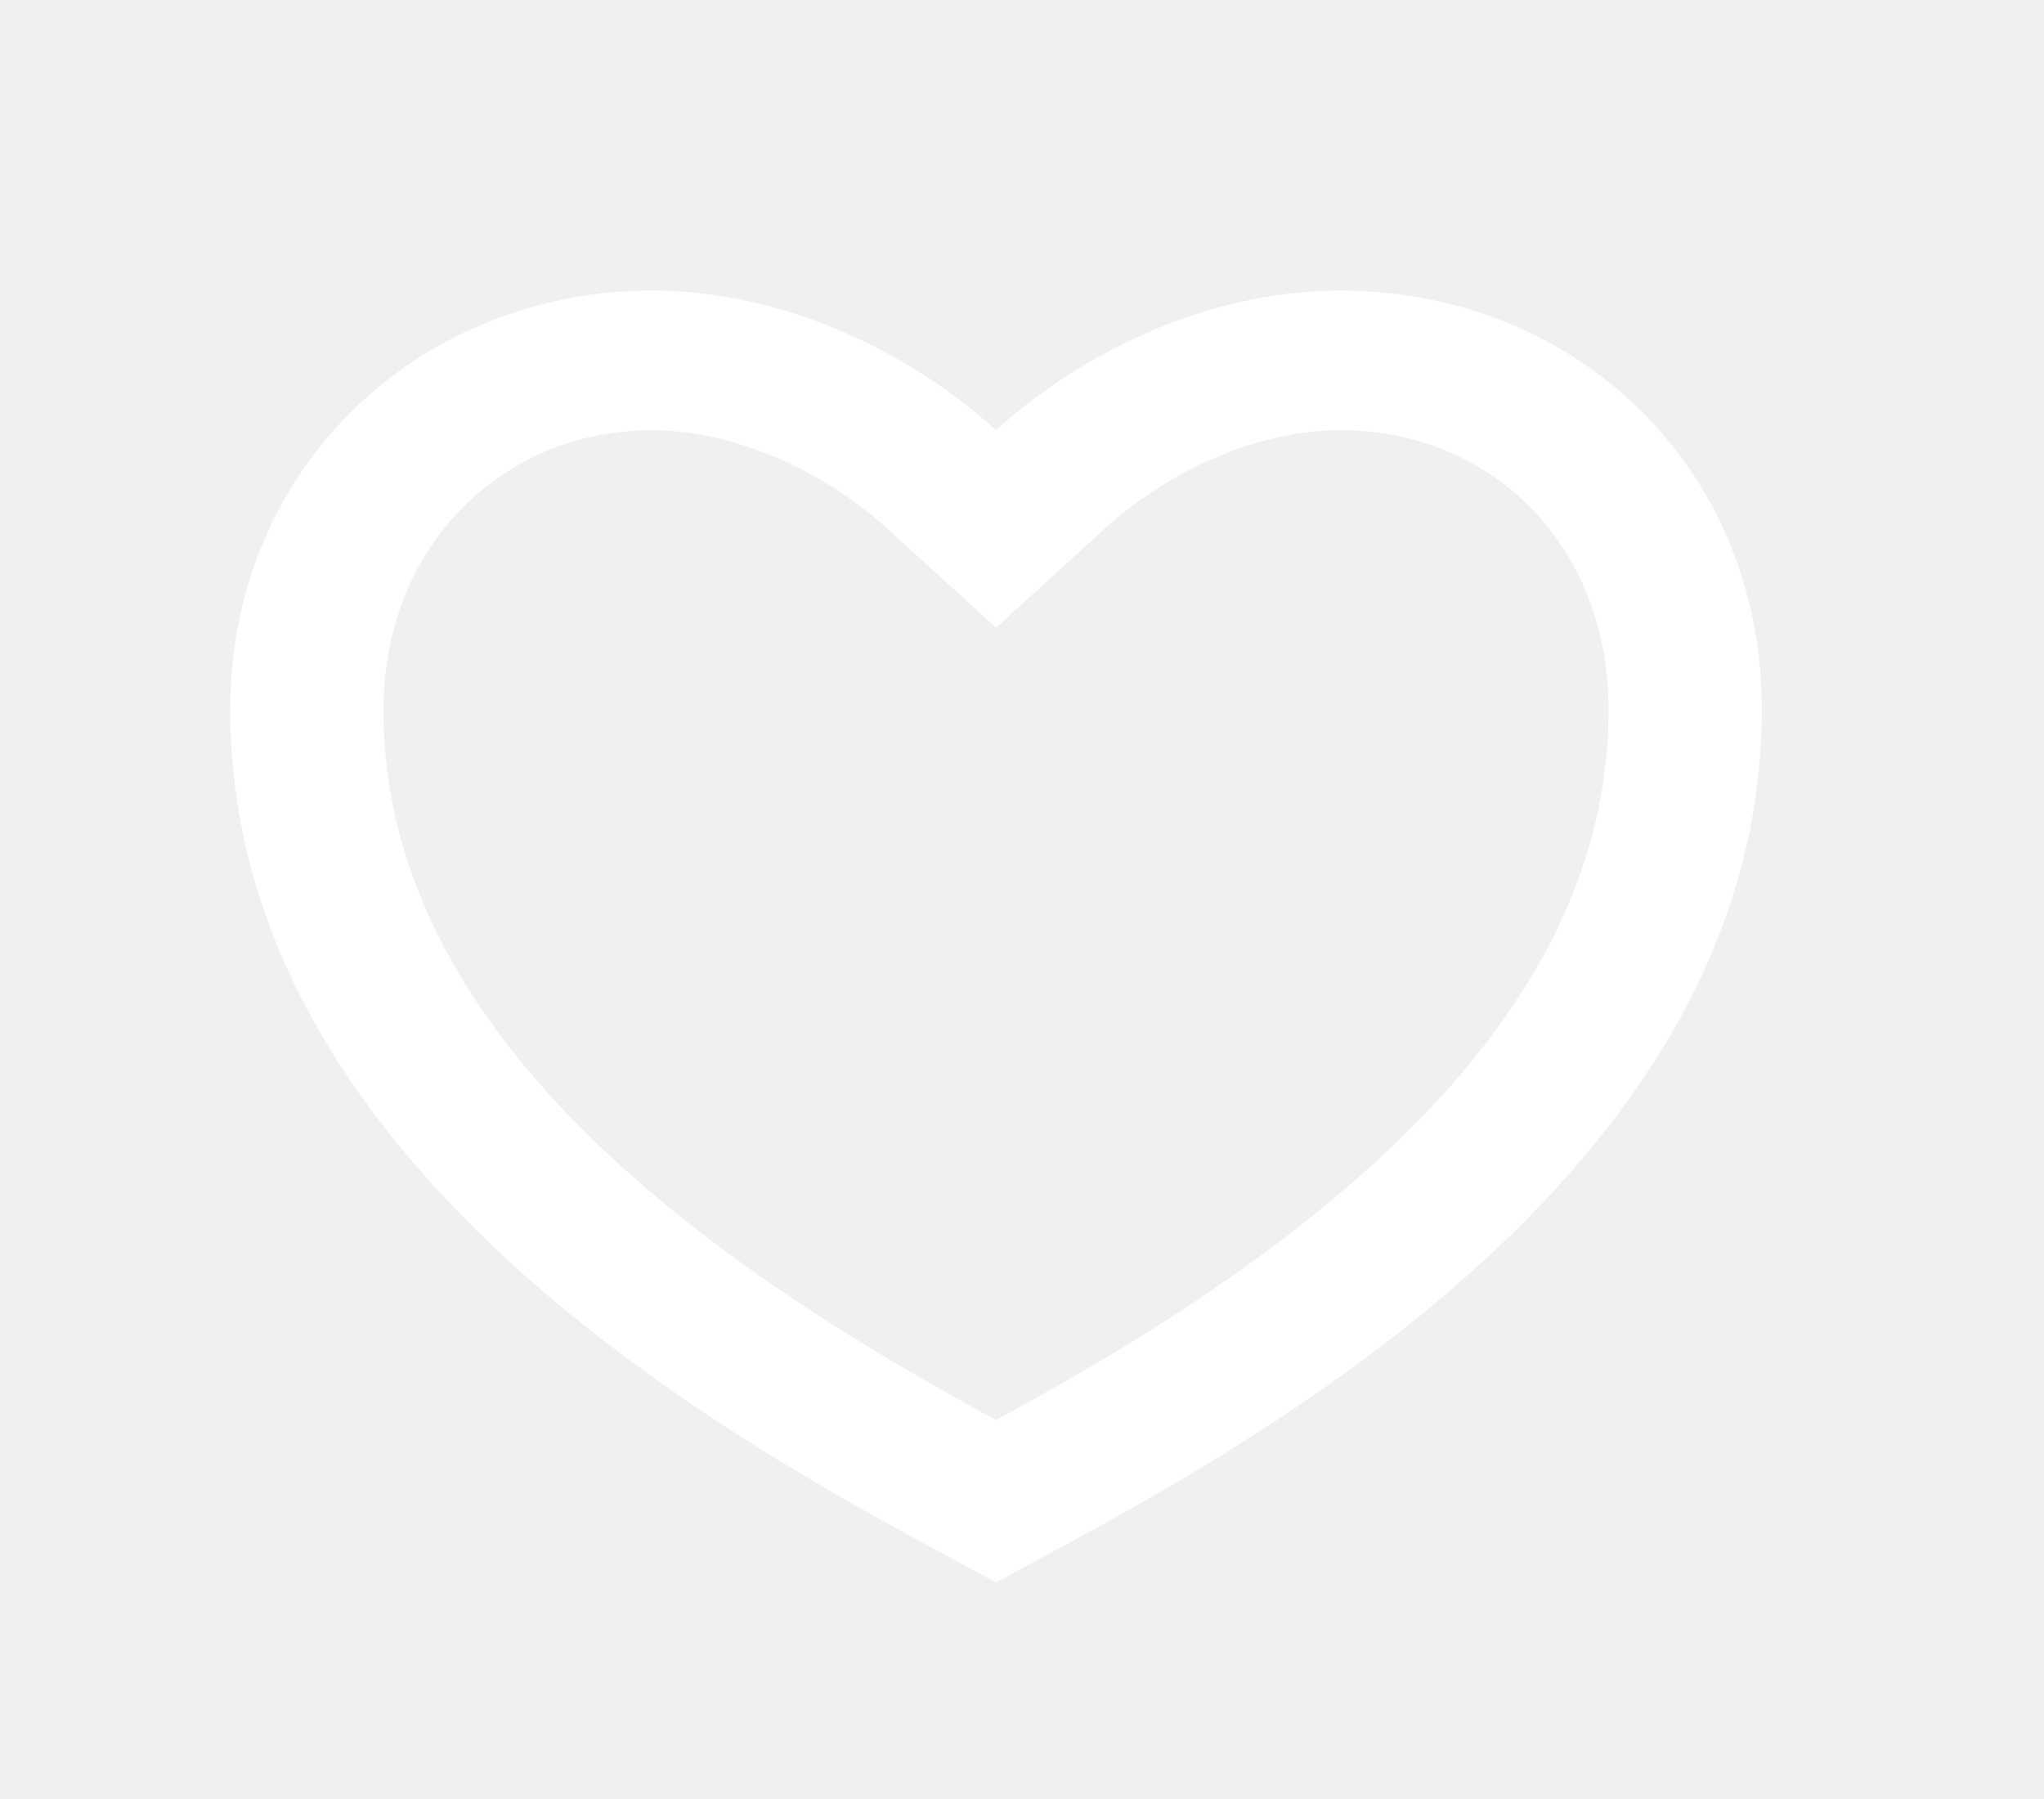
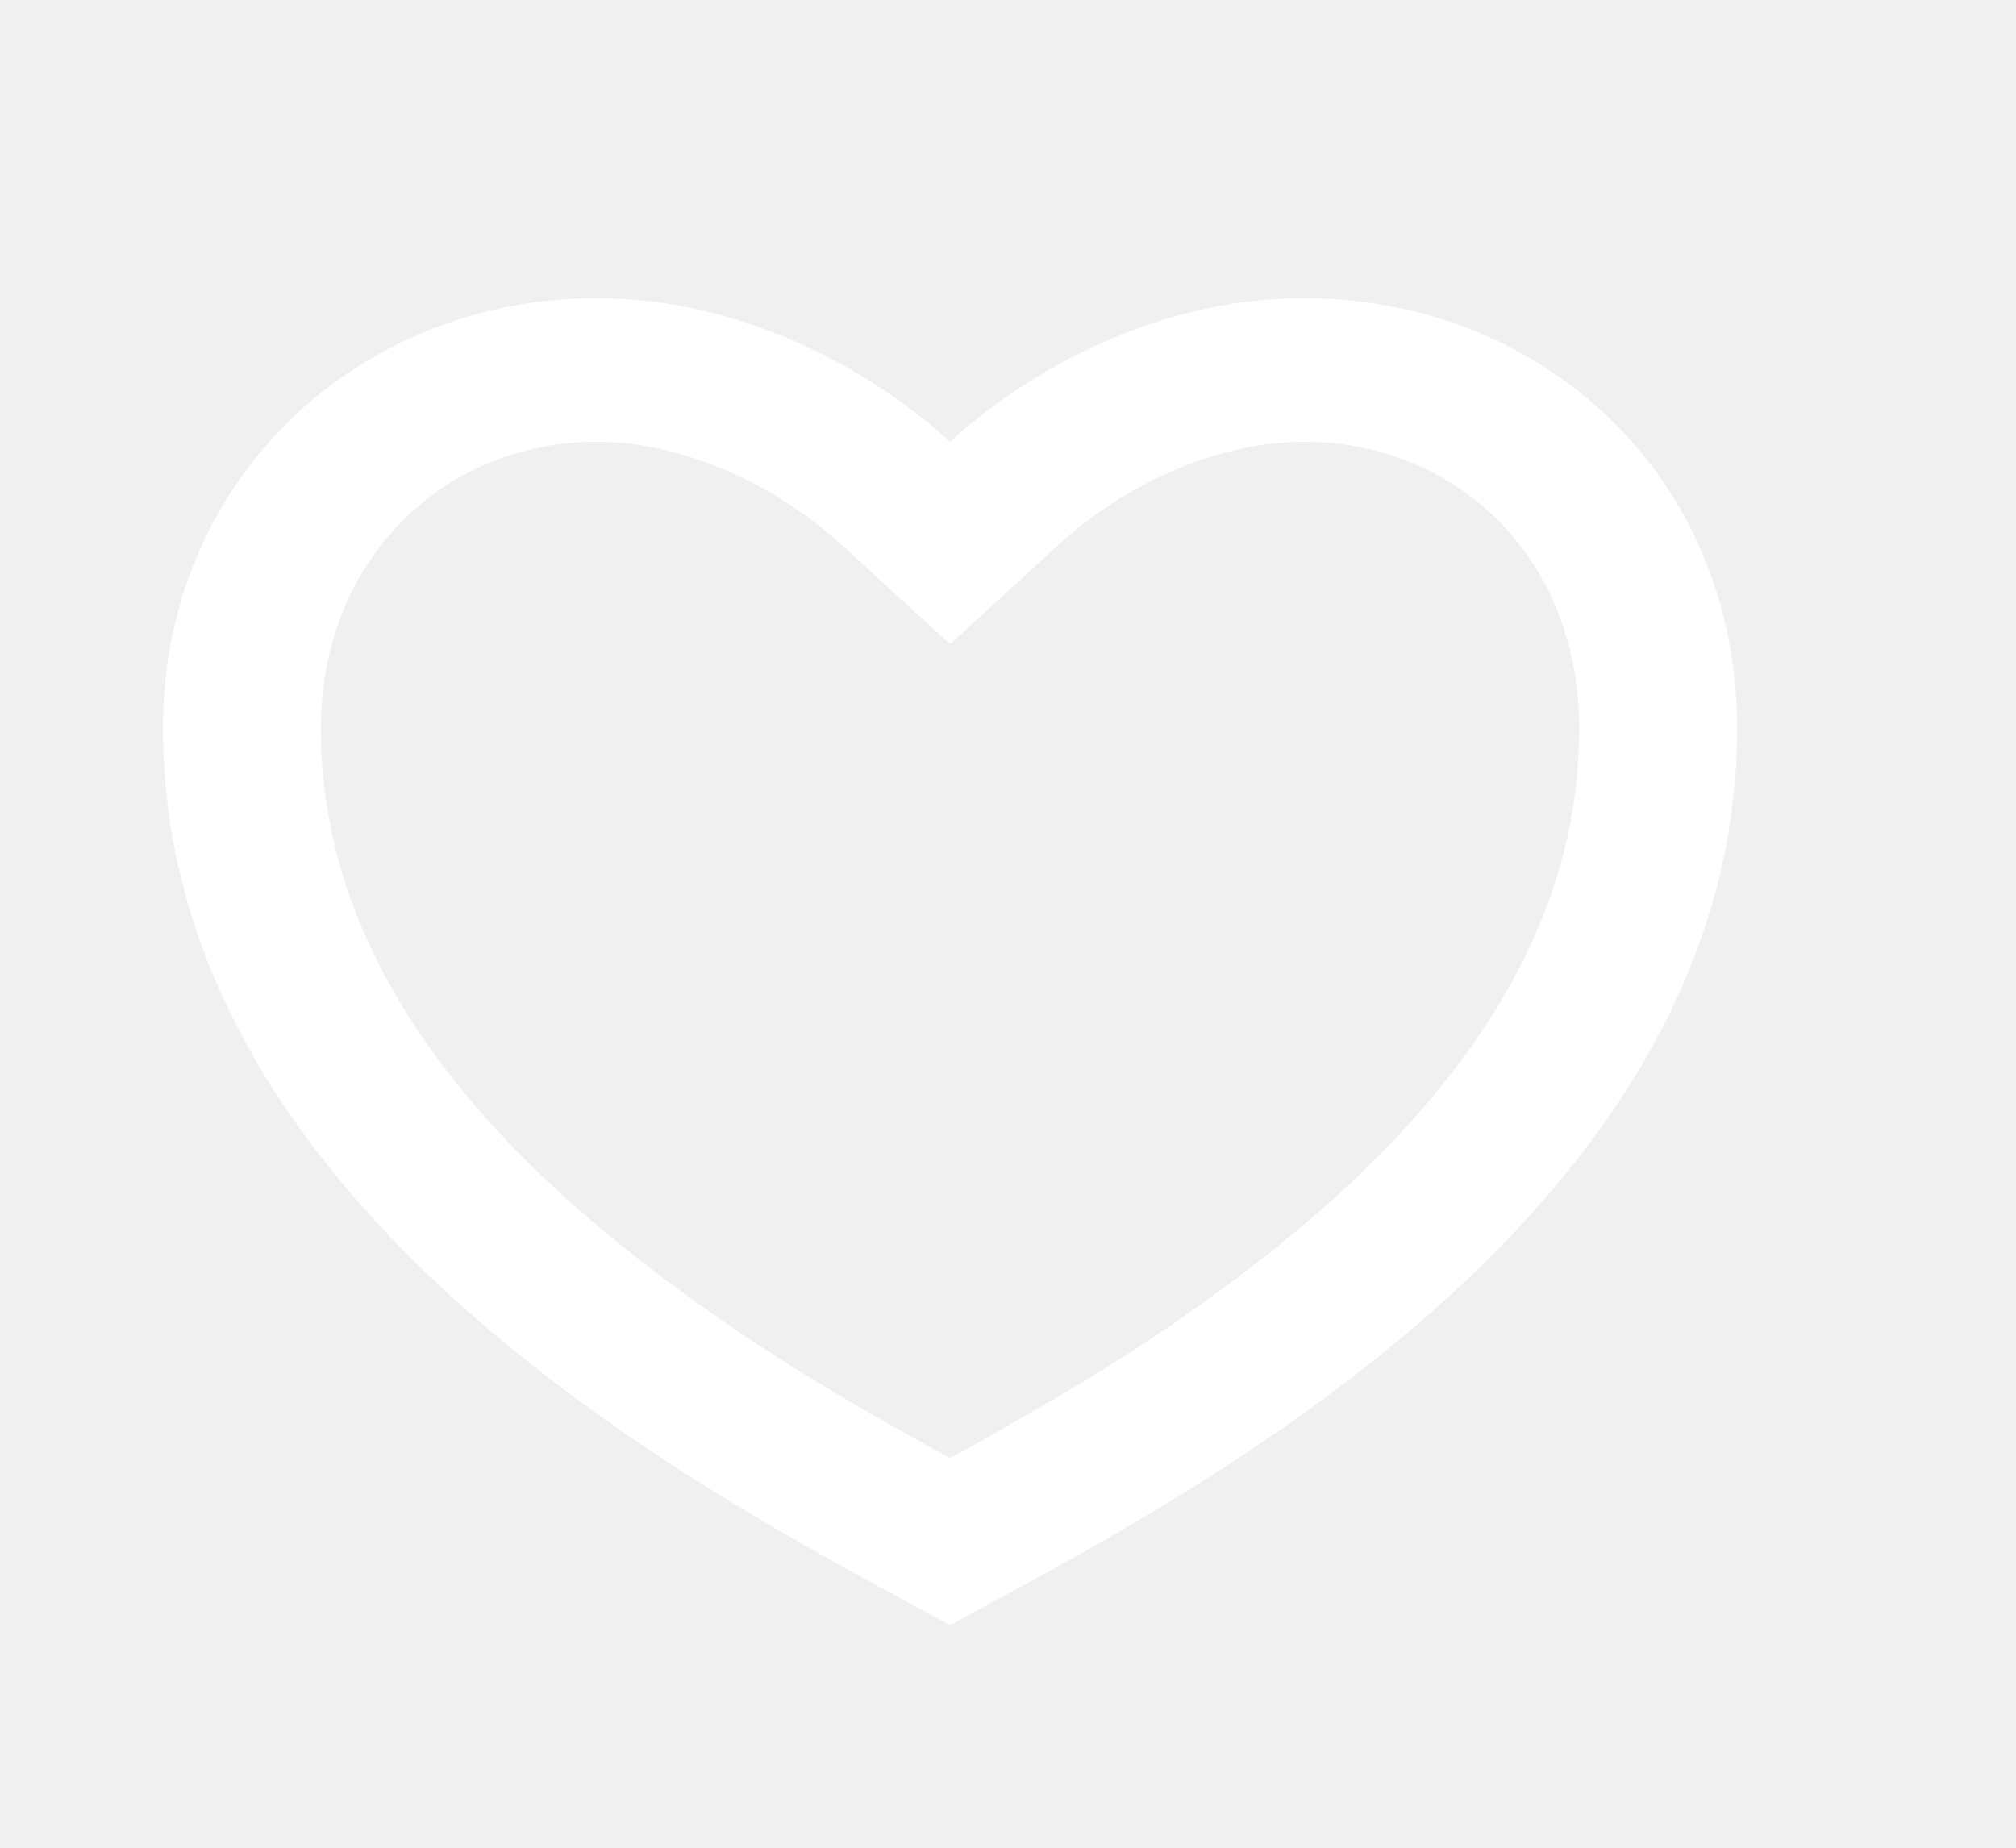
- <svg xmlns="http://www.w3.org/2000/svg" width="25" height="22" viewBox="0 0 25 22" fill="none">
-   <path d="M16.397 3.554C19.243 3.554 21.549 5.688 21.549 8.677C21.549 14.654 14.524 18.07 12.183 19.351C9.841 18.07 2.816 14.654 2.816 8.677C2.816 5.688 5.158 3.554 7.968 3.554C9.71 3.554 11.246 4.408 12.183 5.261C13.119 4.408 14.655 3.554 16.397 3.554ZM13.057 16.878C13.882 16.403 14.627 15.931 15.324 15.425C18.116 13.402 19.675 11.19 19.675 8.677C19.675 6.662 18.236 5.261 16.397 5.261C15.389 5.261 14.299 5.748 13.507 6.469L12.183 7.676L10.858 6.469C10.066 5.748 8.976 5.261 7.968 5.261C6.151 5.261 4.69 6.676 4.69 8.677C4.69 11.191 6.25 13.402 9.04 15.425C9.738 15.931 10.483 16.403 11.308 16.877C11.588 17.038 11.865 17.193 12.183 17.365C12.5 17.193 12.777 17.038 13.057 16.878Z" fill="white" />
+ <svg xmlns="http://www.w3.org/2000/svg" width="24" height="22" viewBox="0 0 24 22" fill="none">
+   <defs>
+     <clipPath id="clip7_3845">
+       <rect width="24.132" height="22" transform="translate(-0.510742 0)" fill="white" fill-opacity="0" />
+     </clipPath>
+   </defs>
+   <rect width="24.132" height="22" transform="translate(-0.510742 0)" fill="#FFFFFF" fill-opacity="0" />
+   <g clip-path="url(#clip7_3845)">
+     <path d="M15.52 3.55C18.37 3.55 20.68 5.68 20.68 8.67C20.68 14.65 13.65 18.06 11.31 19.35C8.97 18.06 1.94 14.65 1.94 8.67C1.94 5.68 4.29 3.55 7.1 3.55C8.84 3.55 10.37 4.4 11.31 5.26C12.25 4.4 13.78 3.55 15.52 3.55ZM12.18 16.87C13.01 16.4 13.75 15.93 14.45 15.42C17.24 13.4 18.8 11.19 18.8 8.67C18.8 6.66 17.36 5.26 15.52 5.26C14.52 5.26 13.43 5.74 12.63 6.46L11.31 7.67L9.99 6.46C9.19 5.74 8.1 5.26 7.1 5.26C5.28 5.26 3.82 6.67 3.82 8.67C3.82 11.19 5.38 13.4 8.17 15.42C8.87 15.93 9.61 16.4 10.43 16.87C10.72 17.03 10.99 17.19 11.31 17.36C11.63 17.19 11.9 17.03 12.18 16.87Z" fill="#FFFFFF" fill-opacity="1" fill-rule="nonzero" />
+   </g>
</svg>
